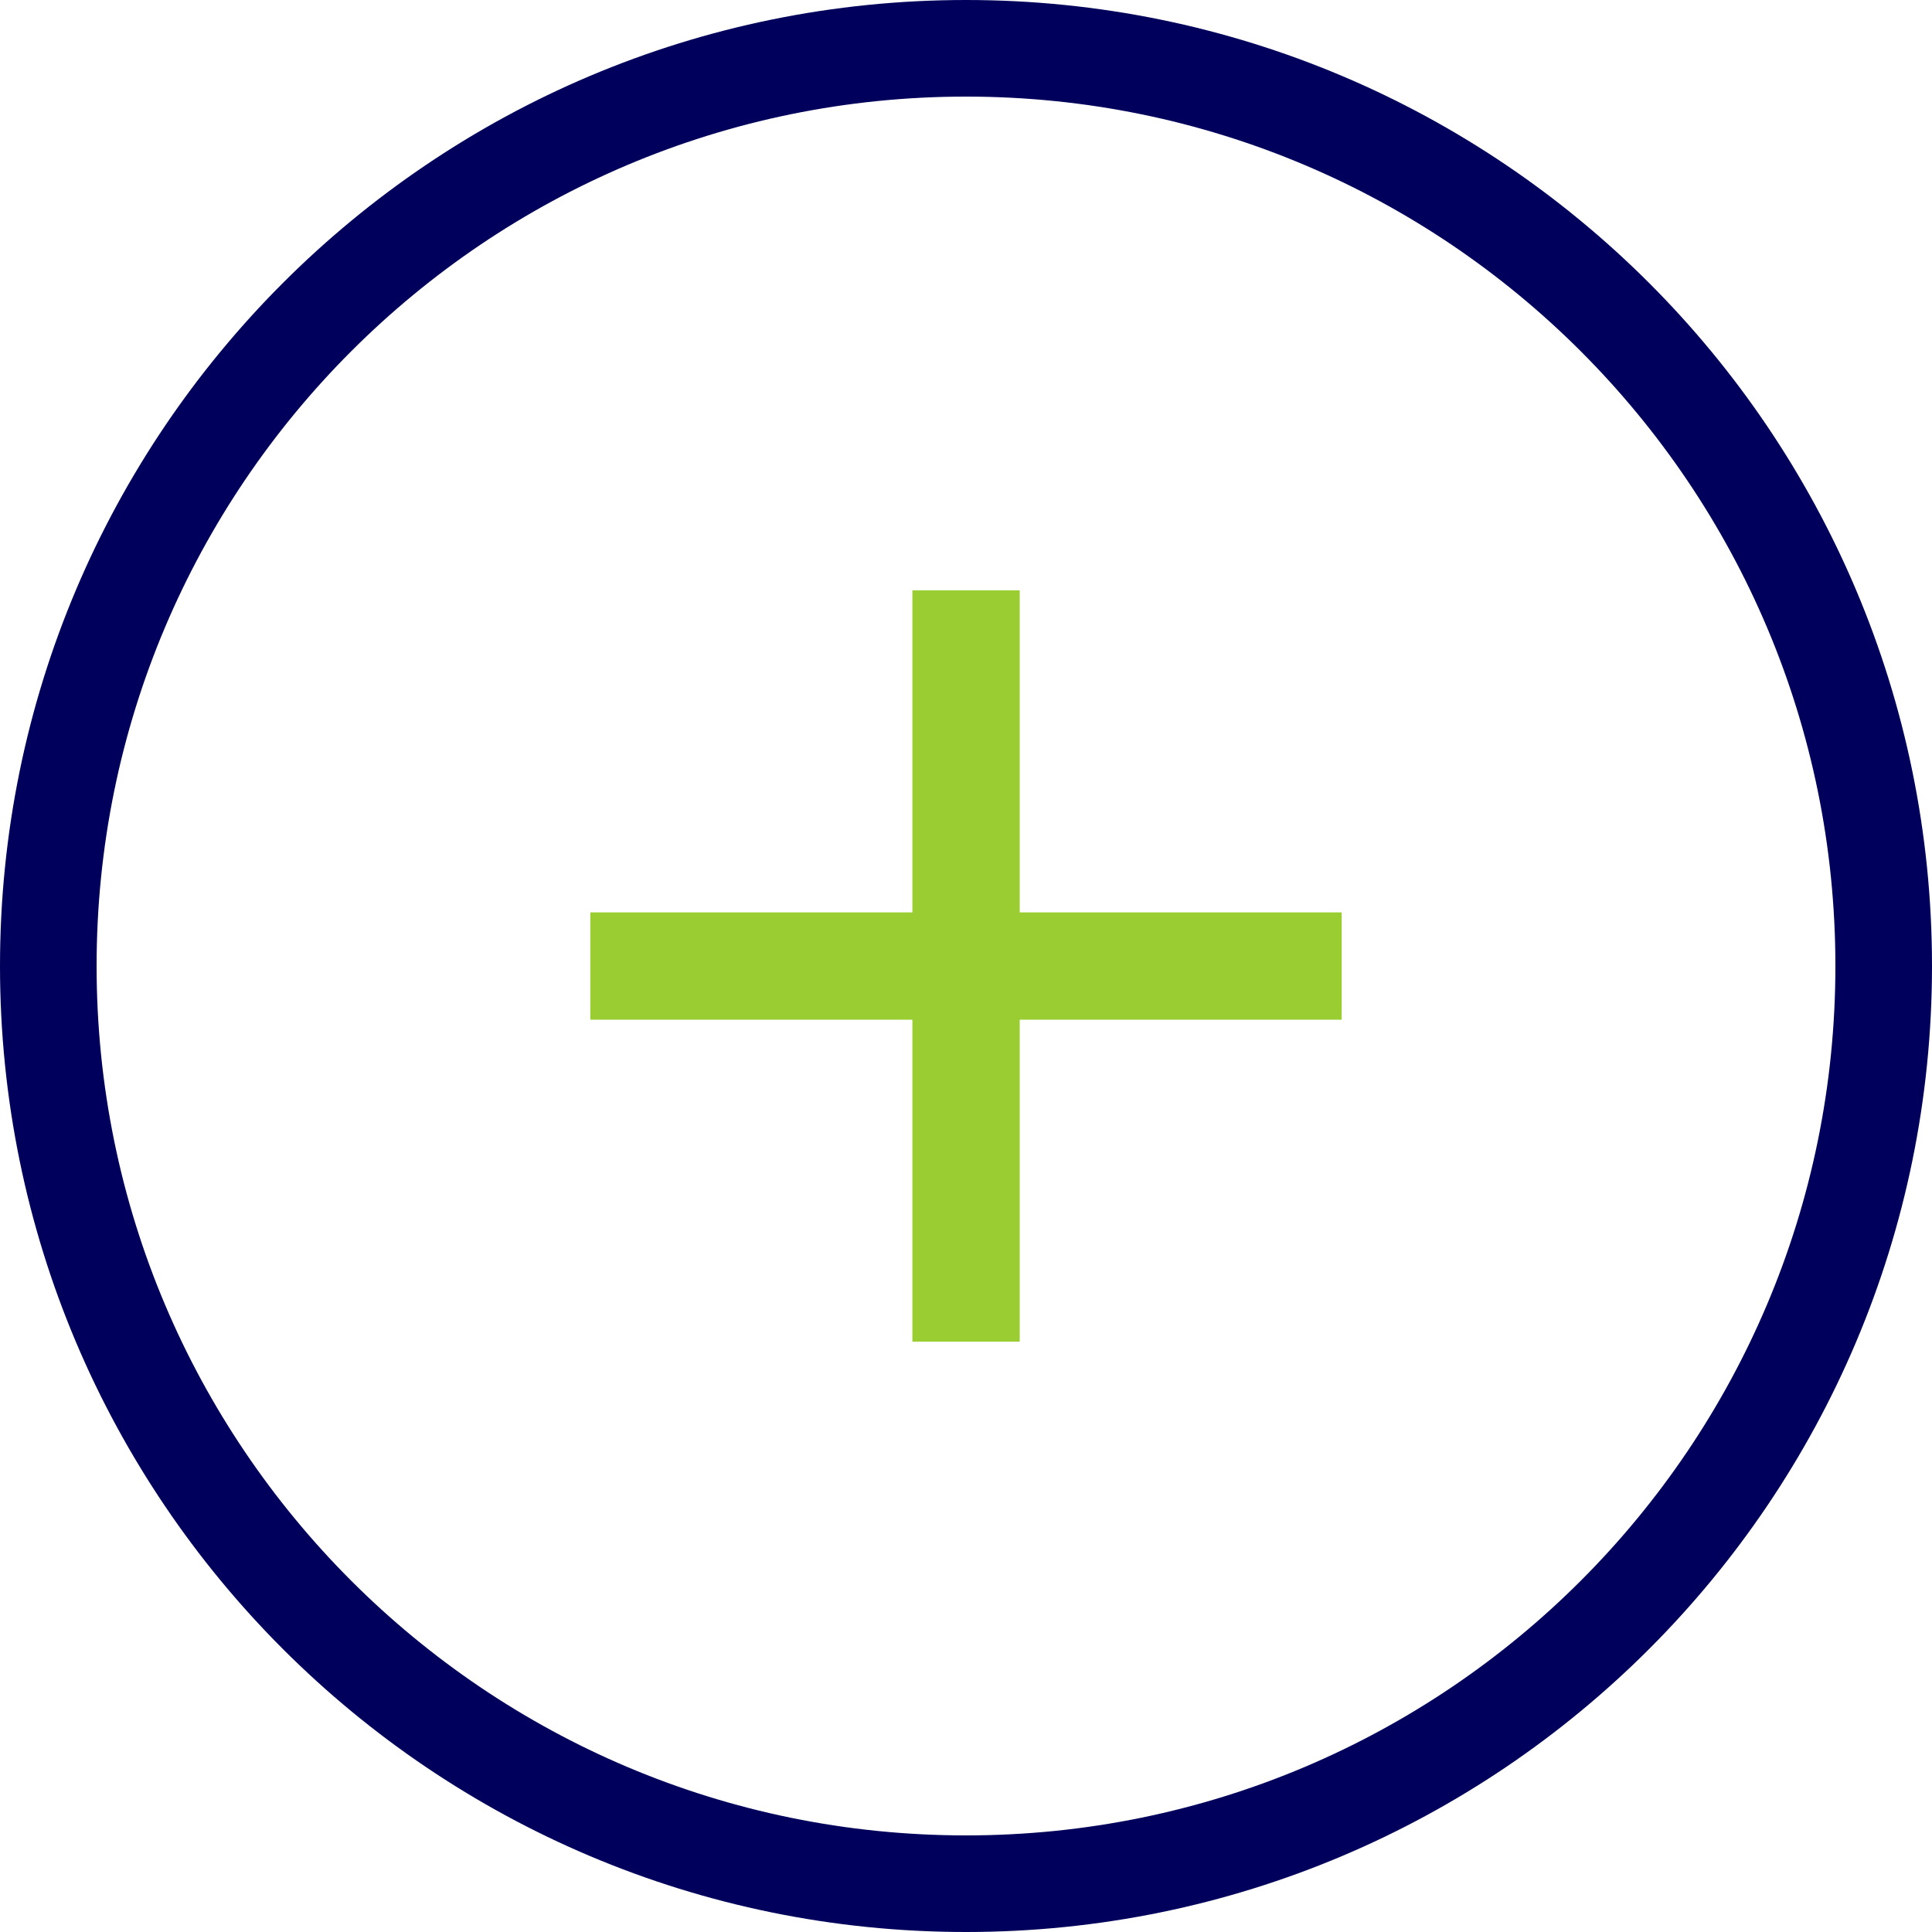
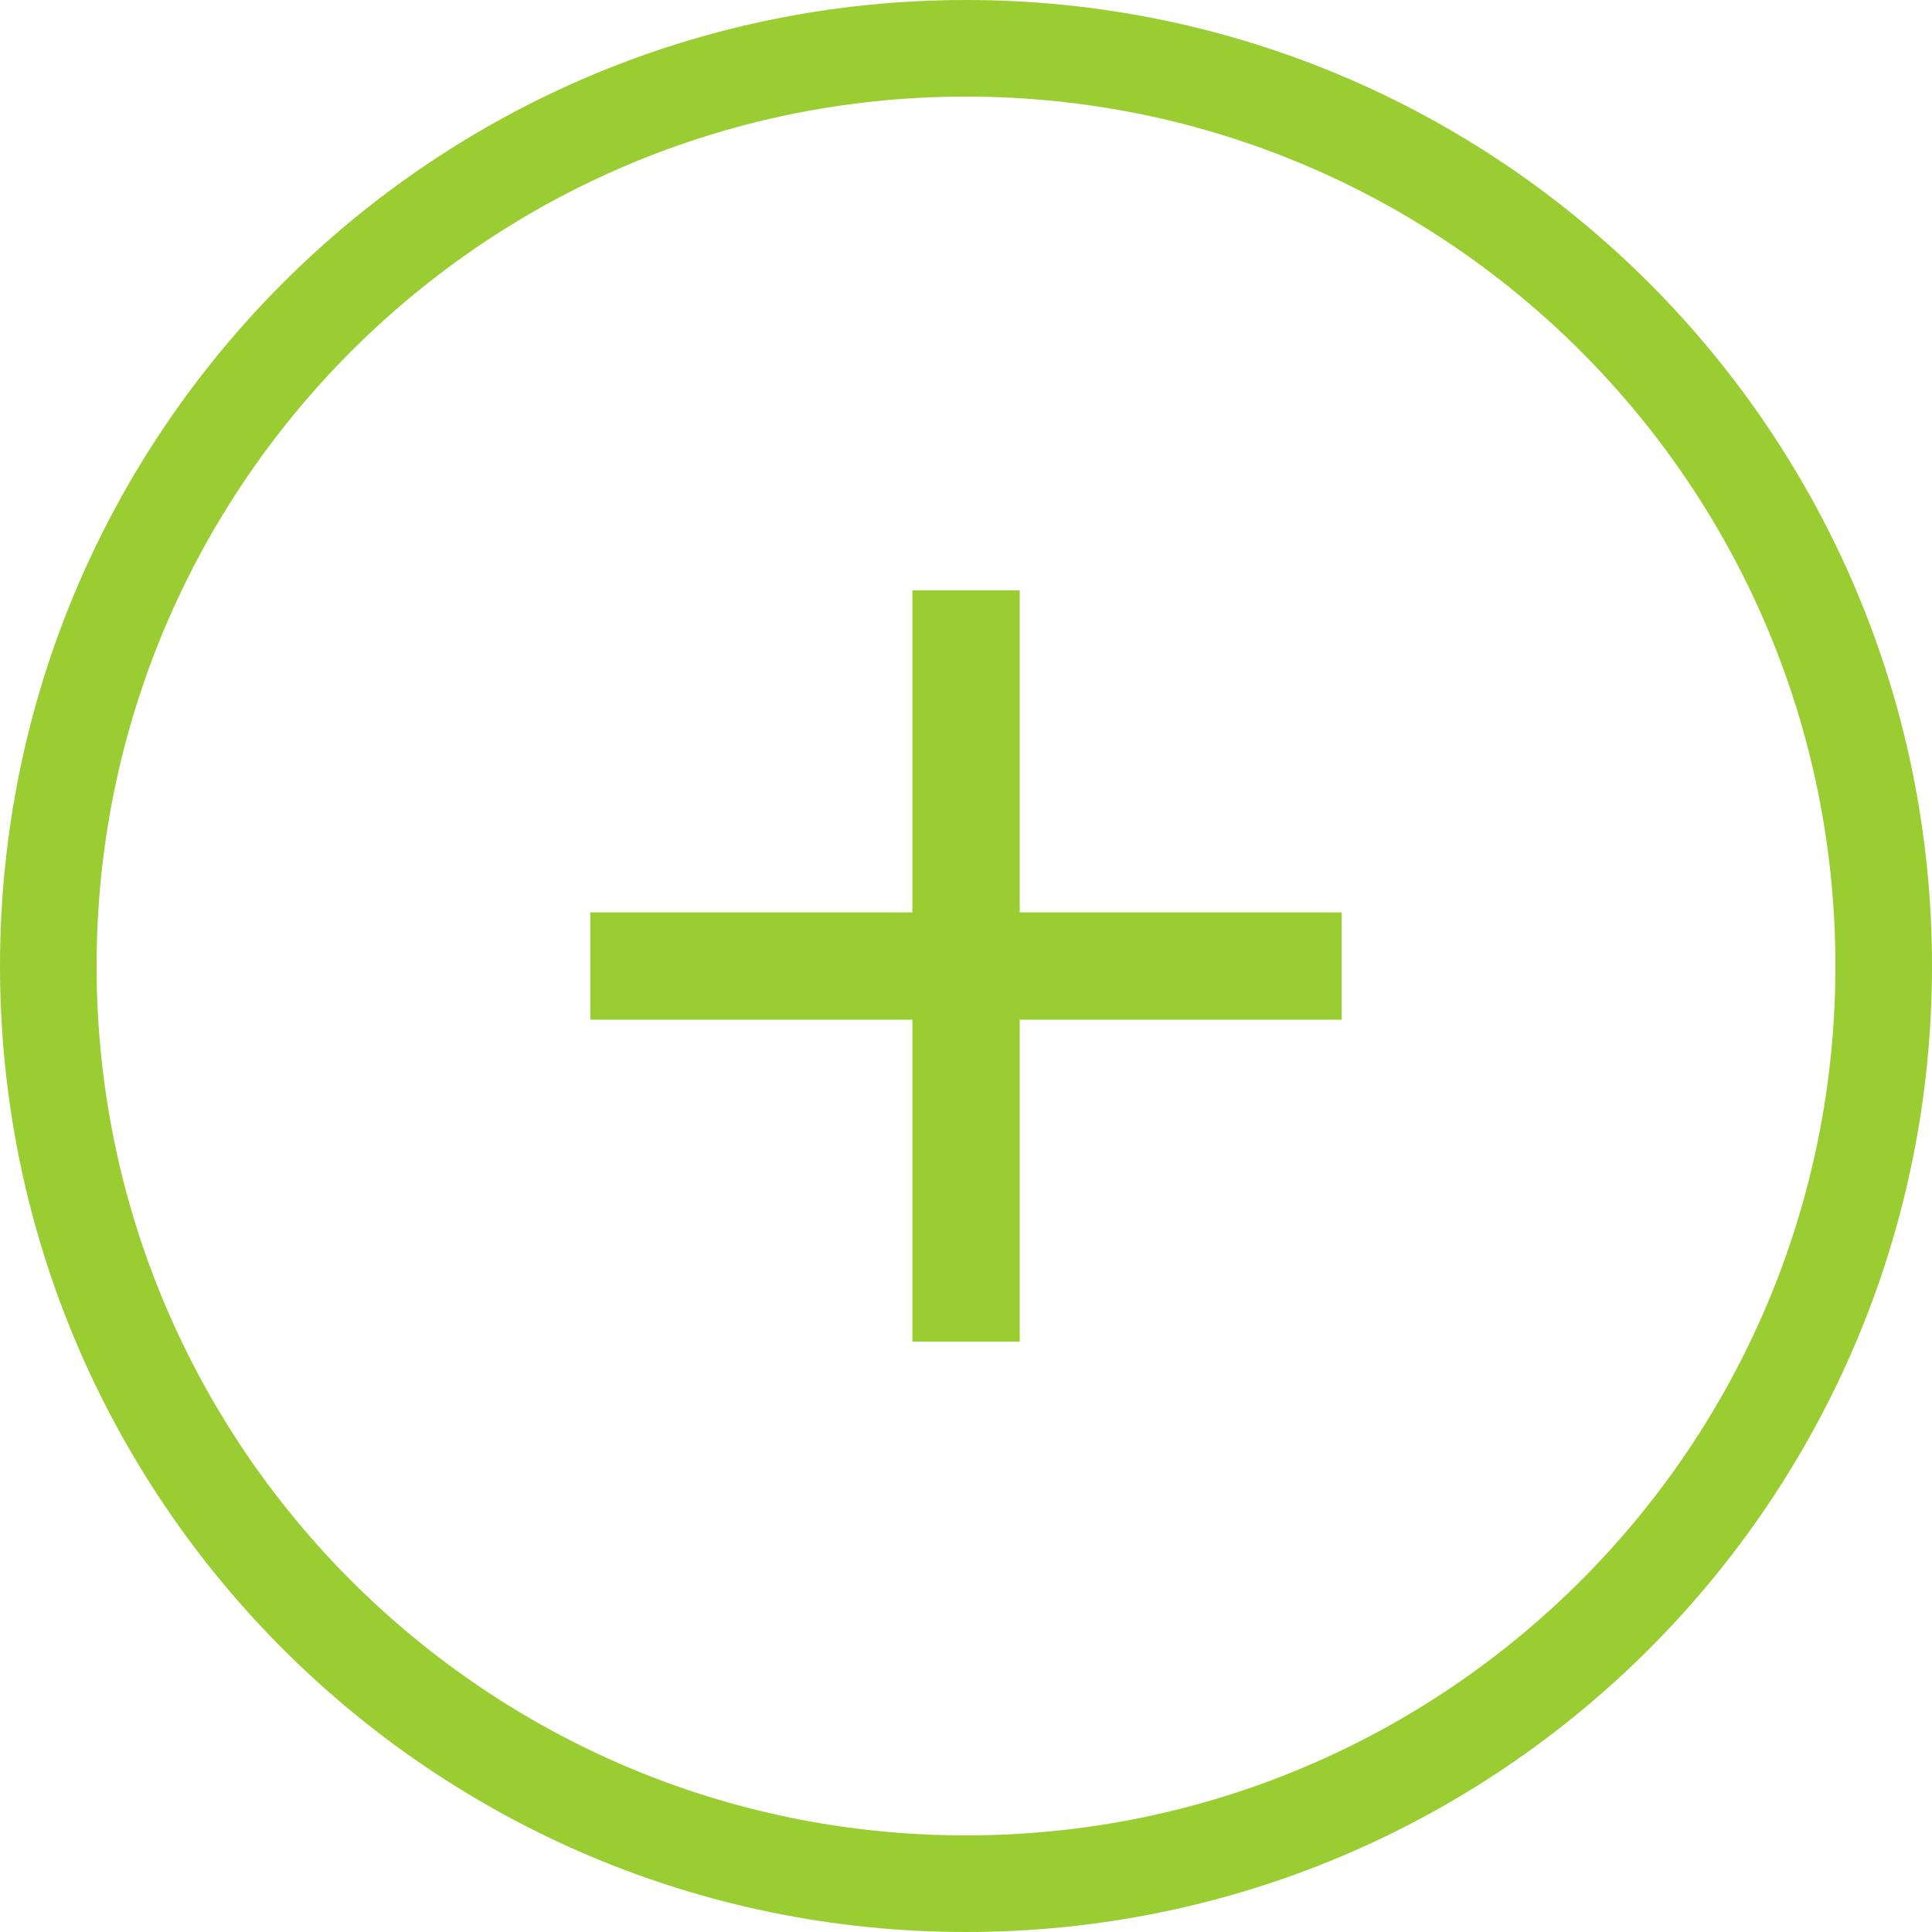
<svg xmlns="http://www.w3.org/2000/svg" width="20" height="20" viewBox="0 0 20 20" fill="none">
-   <circle cx="10" cy="10" r="9.5" stroke="#00005C" />
+   <circle cx="10" cy="10" r="9.5" stroke="#9ACD32" />
  <path d="M13.889 10.556H10.556V13.889H9.445V10.556H6.111V9.445H9.445V6.111H10.556V9.445H13.889V10.556Z" fill="#9ACD32" />
</svg>
